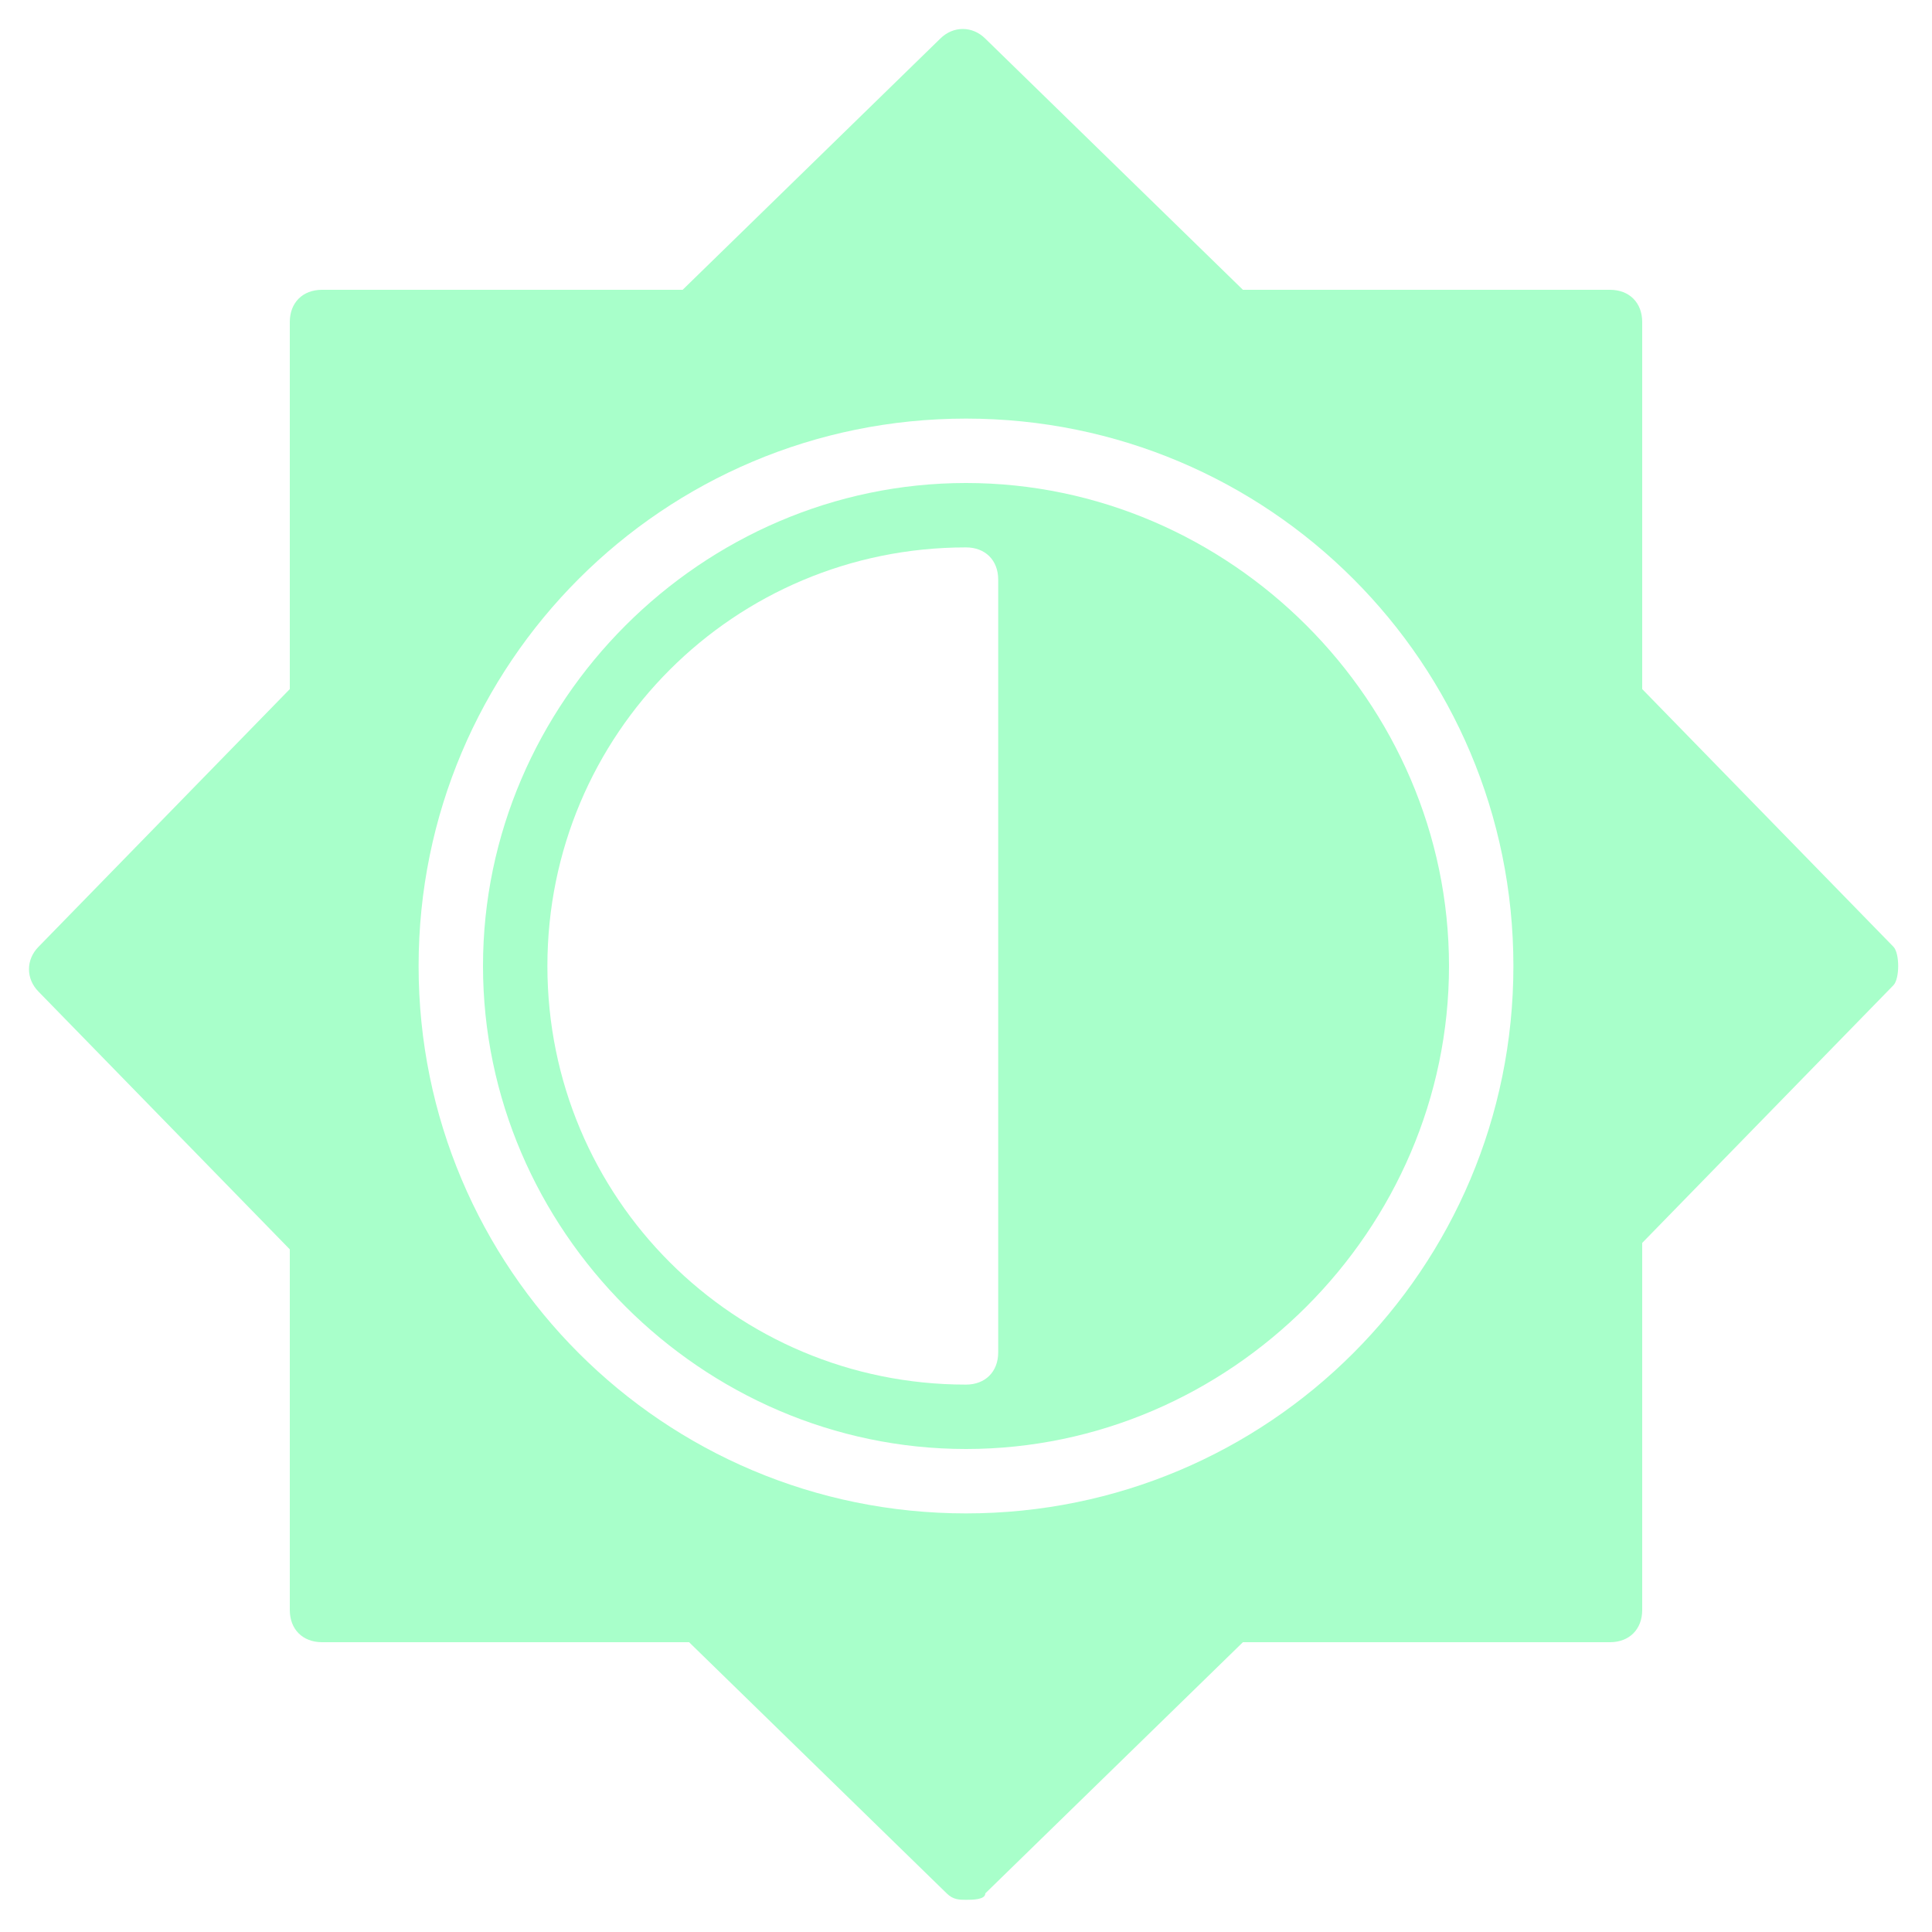
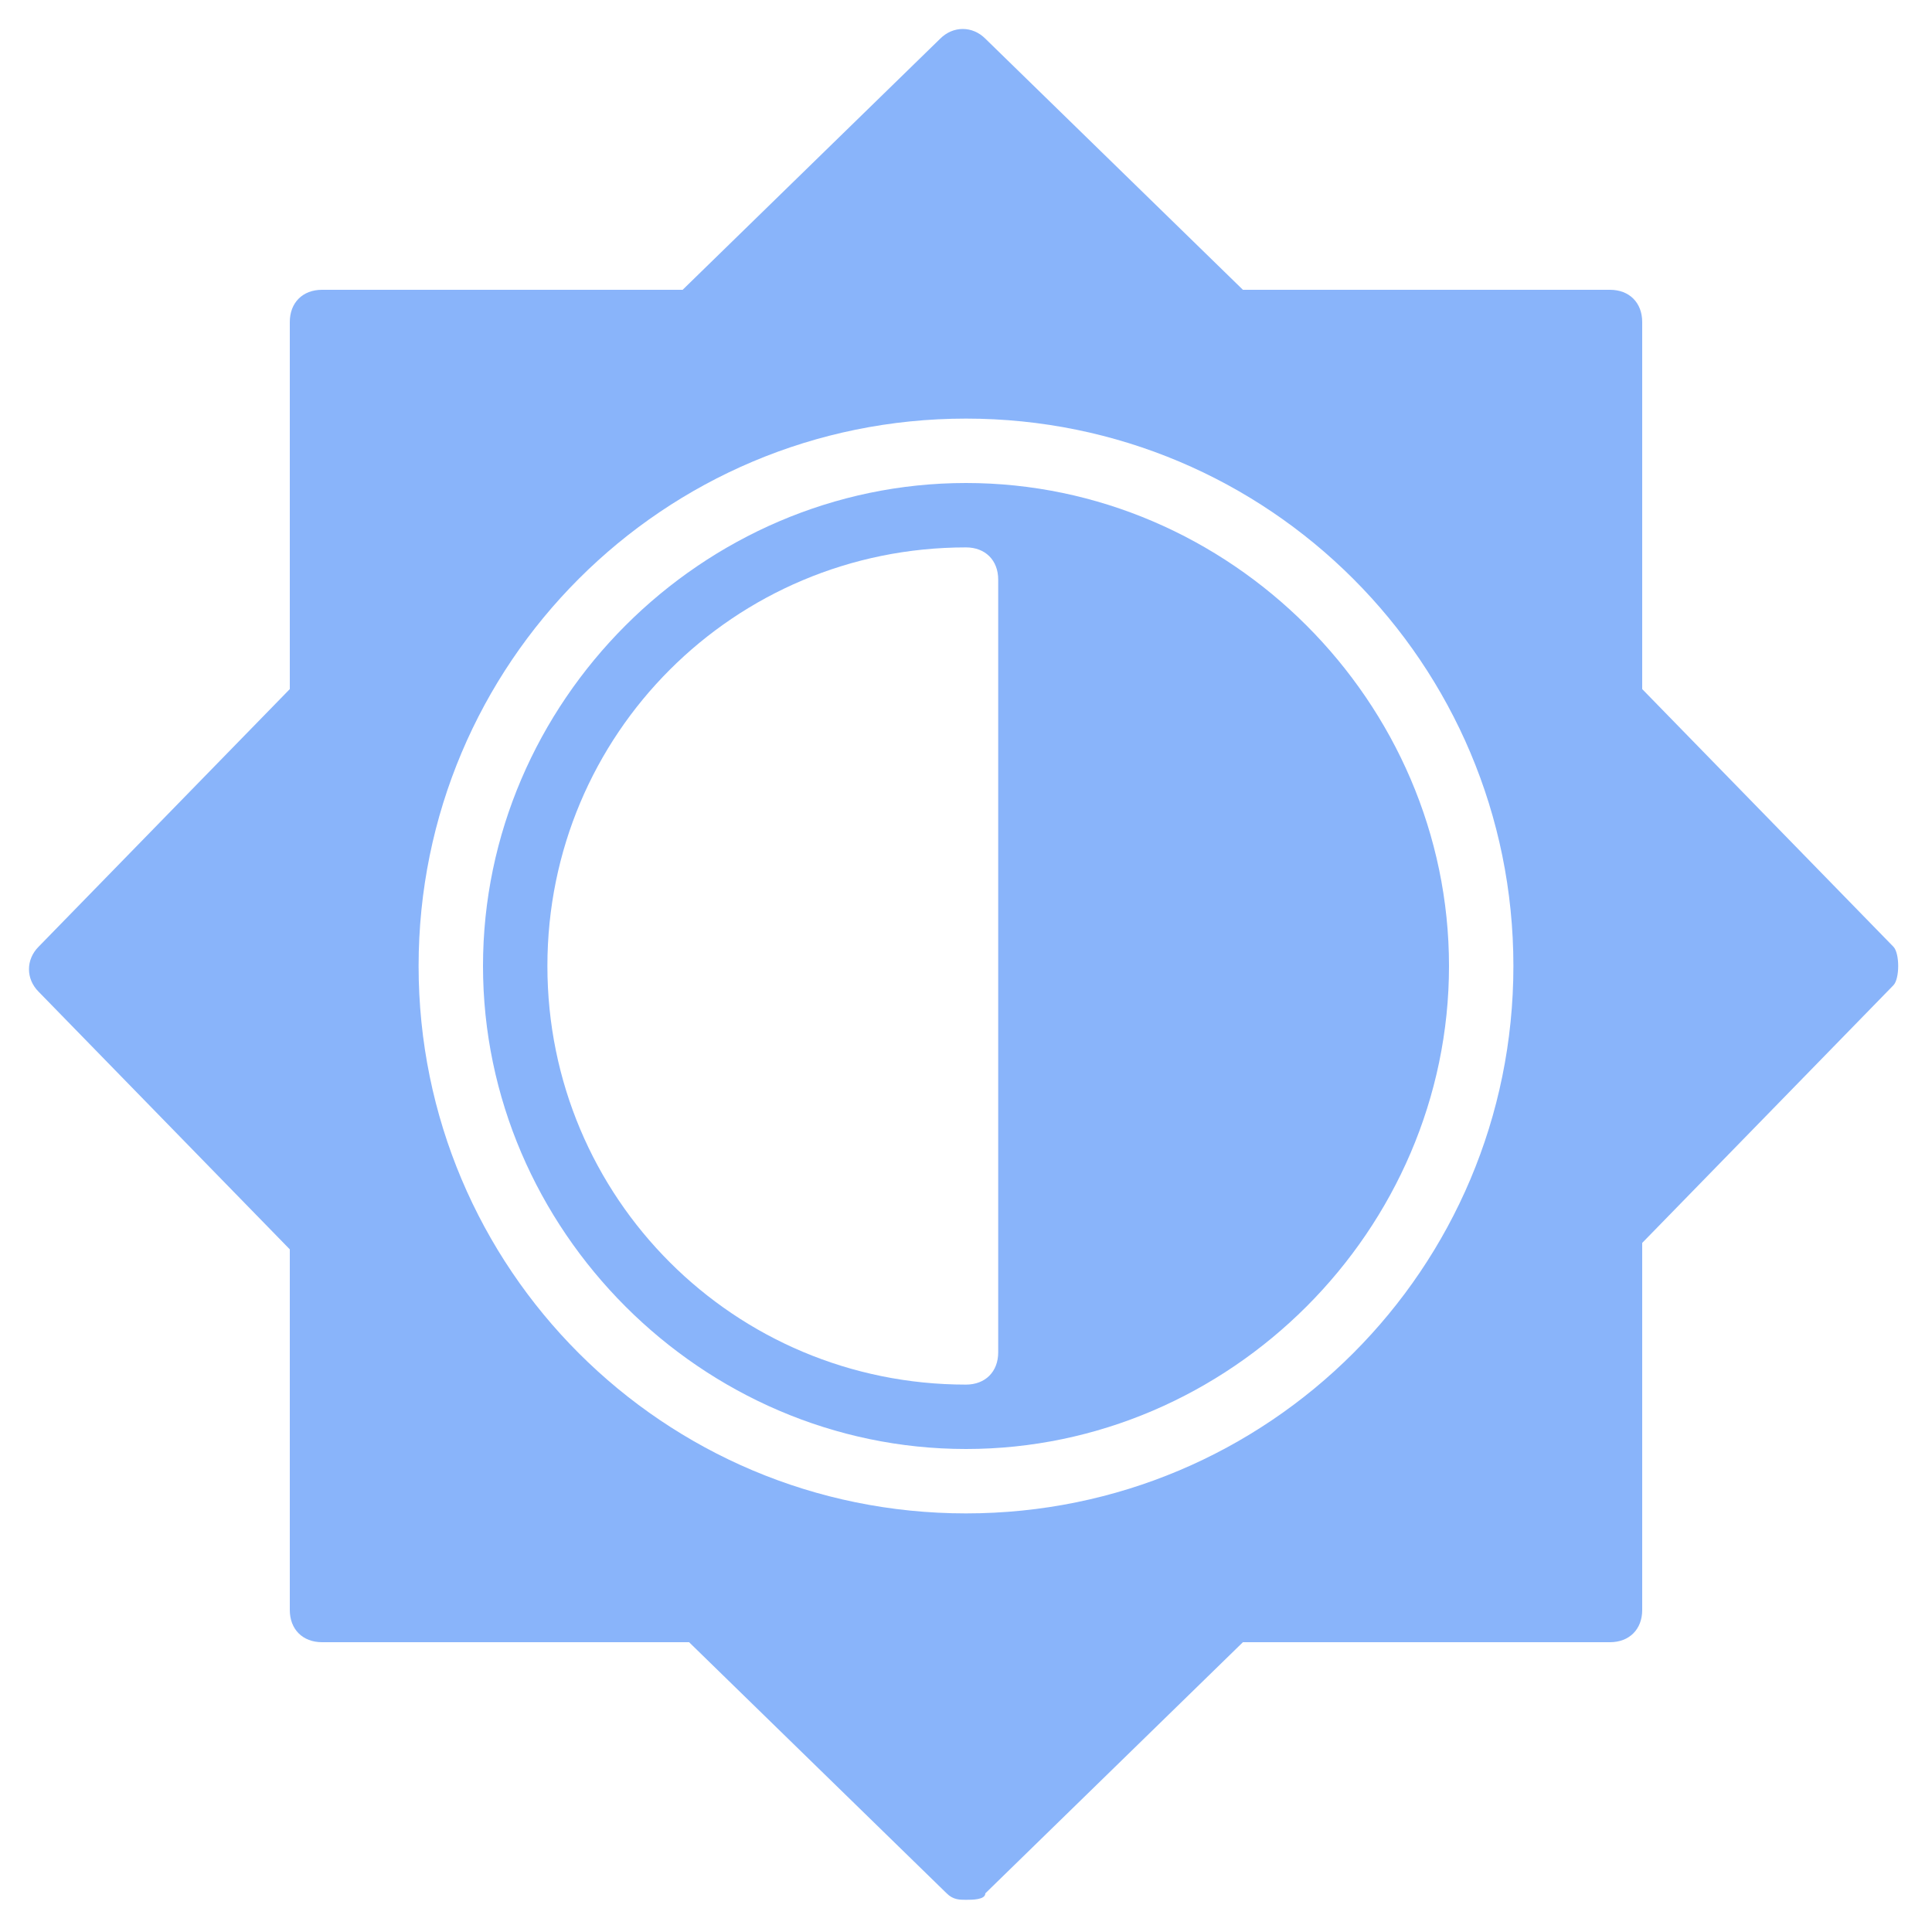
<svg xmlns="http://www.w3.org/2000/svg" t="1695562060720" class="icon" viewBox="0 0 1024 1024" version="1.1" p-id="20880" width="200" height="200">
-   <path d="M512 256c-139.947 0-256 116.053-256 256s116.053 256 256 256 256-116.053 256-256-116.053-256-256-256z m17.067 460.8c0 10.24-6.827 17.067-17.067 17.067-122.88 0-221.867-98.987-221.867-221.867s98.987-221.867 221.867-221.867c10.24 0 17.067 6.827 17.067 17.067v409.6z" fill="#A8FFCA" p-id="20881" />
-   <path d="M1003.52 501.76l-133.12-136.533V170.667c0-10.24-6.827-17.067-17.067-17.067h-194.56l-136.533-133.12c-6.827-6.827-17.067-6.827-23.893 0l-136.533 133.12H170.667c-10.24 0-17.067 6.827-17.067 17.067v194.56l-133.12 136.533c-6.827 6.827-6.827 17.067 0 23.893l133.12 136.533V853.333c0 10.24 6.827 17.067 17.067 17.067h194.56l136.533 133.12c3.413 3.413 6.827 3.413 10.24 3.413s10.24 0 10.24-3.413l136.533-133.12H853.333c10.24 0 17.067-6.827 17.067-17.067v-194.56l133.12-136.533c3.413-3.413 3.413-17.067 0-20.48zM512 802.133c-160.427 0-290.133-129.707-290.133-290.133s129.707-290.133 290.133-290.133 290.133 129.707 290.133 290.133-129.707 290.133-290.133 290.133z" fill="#A8FFCA" p-id="20882" />
+   <path d="M512 256c-139.947 0-256 116.053-256 256s116.053 256 256 256 256-116.053 256-256-116.053-256-256-256z m17.067 460.8c0 10.24-6.827 17.067-17.067 17.067-122.88 0-221.867-98.987-221.867-221.867s98.987-221.867 221.867-221.867c10.24 0 17.067 6.827 17.067 17.067v409.6z" fill="#89b4fa" p-id="20881" />
+   <path d="M1003.52 501.76l-133.12-136.533V170.667c0-10.24-6.827-17.067-17.067-17.067h-194.56l-136.533-133.12c-6.827-6.827-17.067-6.827-23.893 0l-136.533 133.12H170.667c-10.24 0-17.067 6.827-17.067 17.067v194.56l-133.12 136.533c-6.827 6.827-6.827 17.067 0 23.893l133.12 136.533V853.333c0 10.24 6.827 17.067 17.067 17.067h194.56l136.533 133.12c3.413 3.413 6.827 3.413 10.24 3.413s10.24 0 10.24-3.413l136.533-133.12H853.333c10.24 0 17.067-6.827 17.067-17.067v-194.56l133.12-136.533c3.413-3.413 3.413-17.067 0-20.48zM512 802.133c-160.427 0-290.133-129.707-290.133-290.133s129.707-290.133 290.133-290.133 290.133 129.707 290.133 290.133-129.707 290.133-290.133 290.133z" fill="#89b4fa" p-id="20882" />
</svg>
